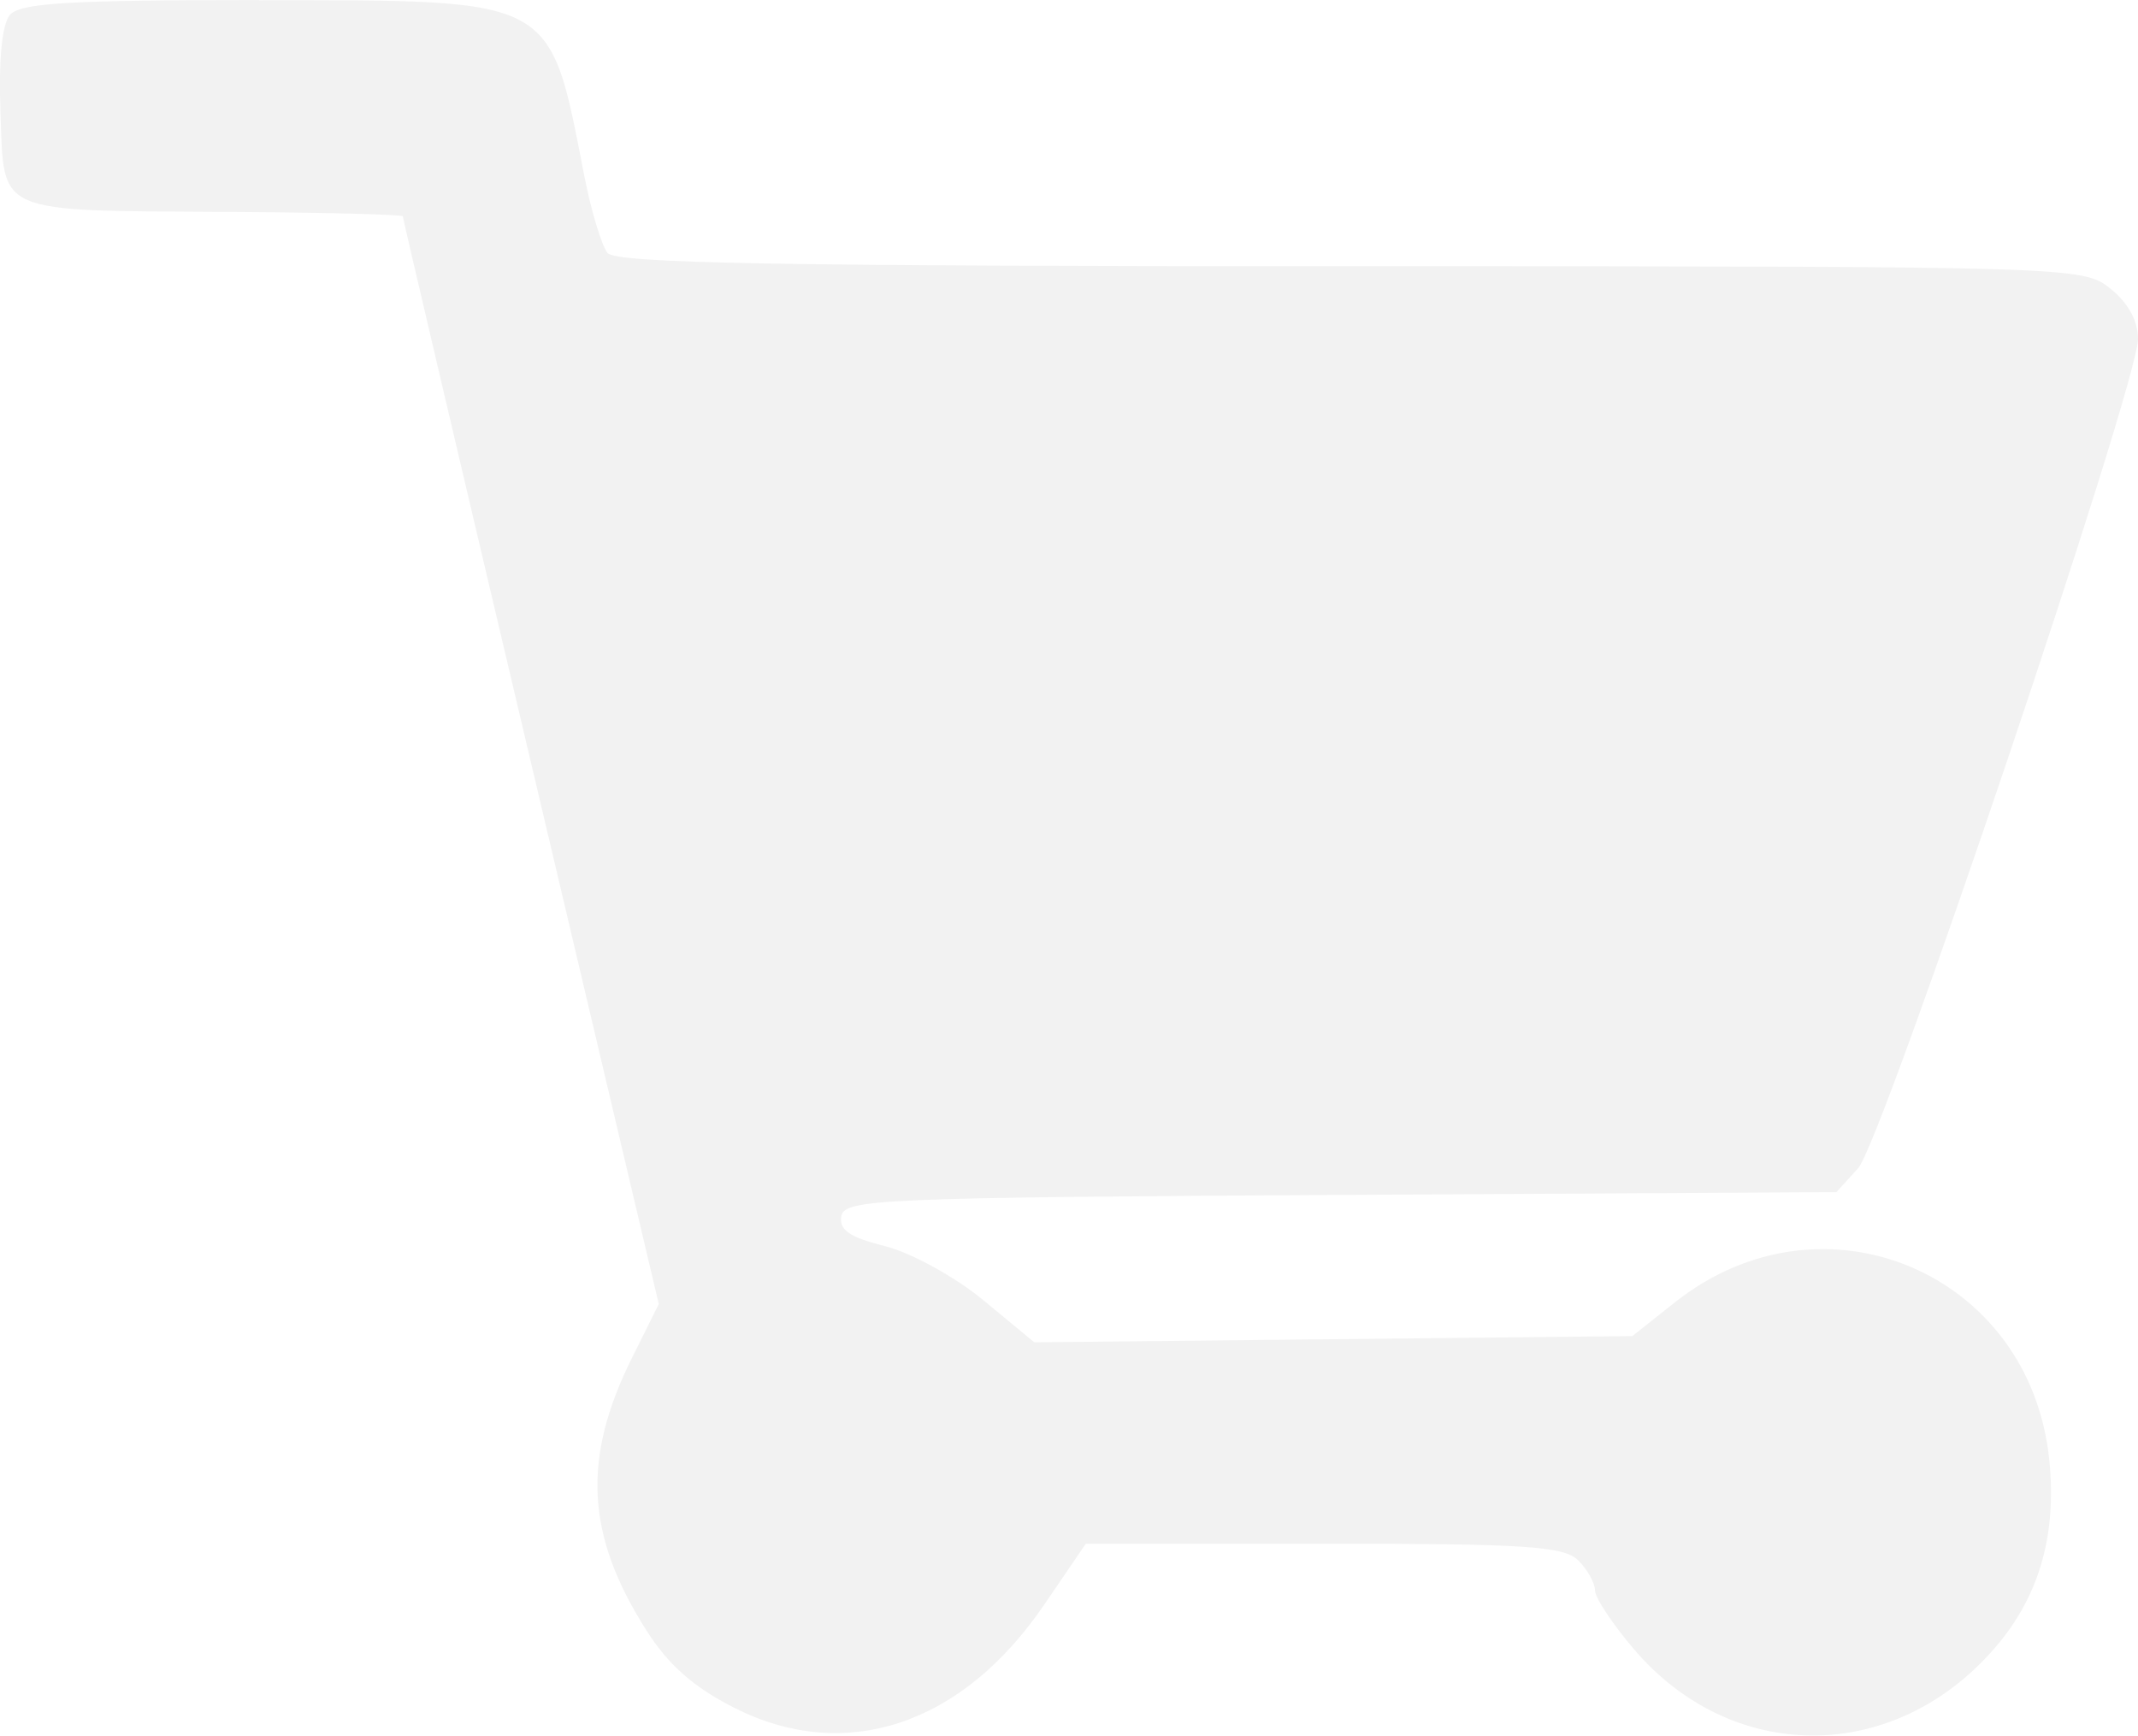
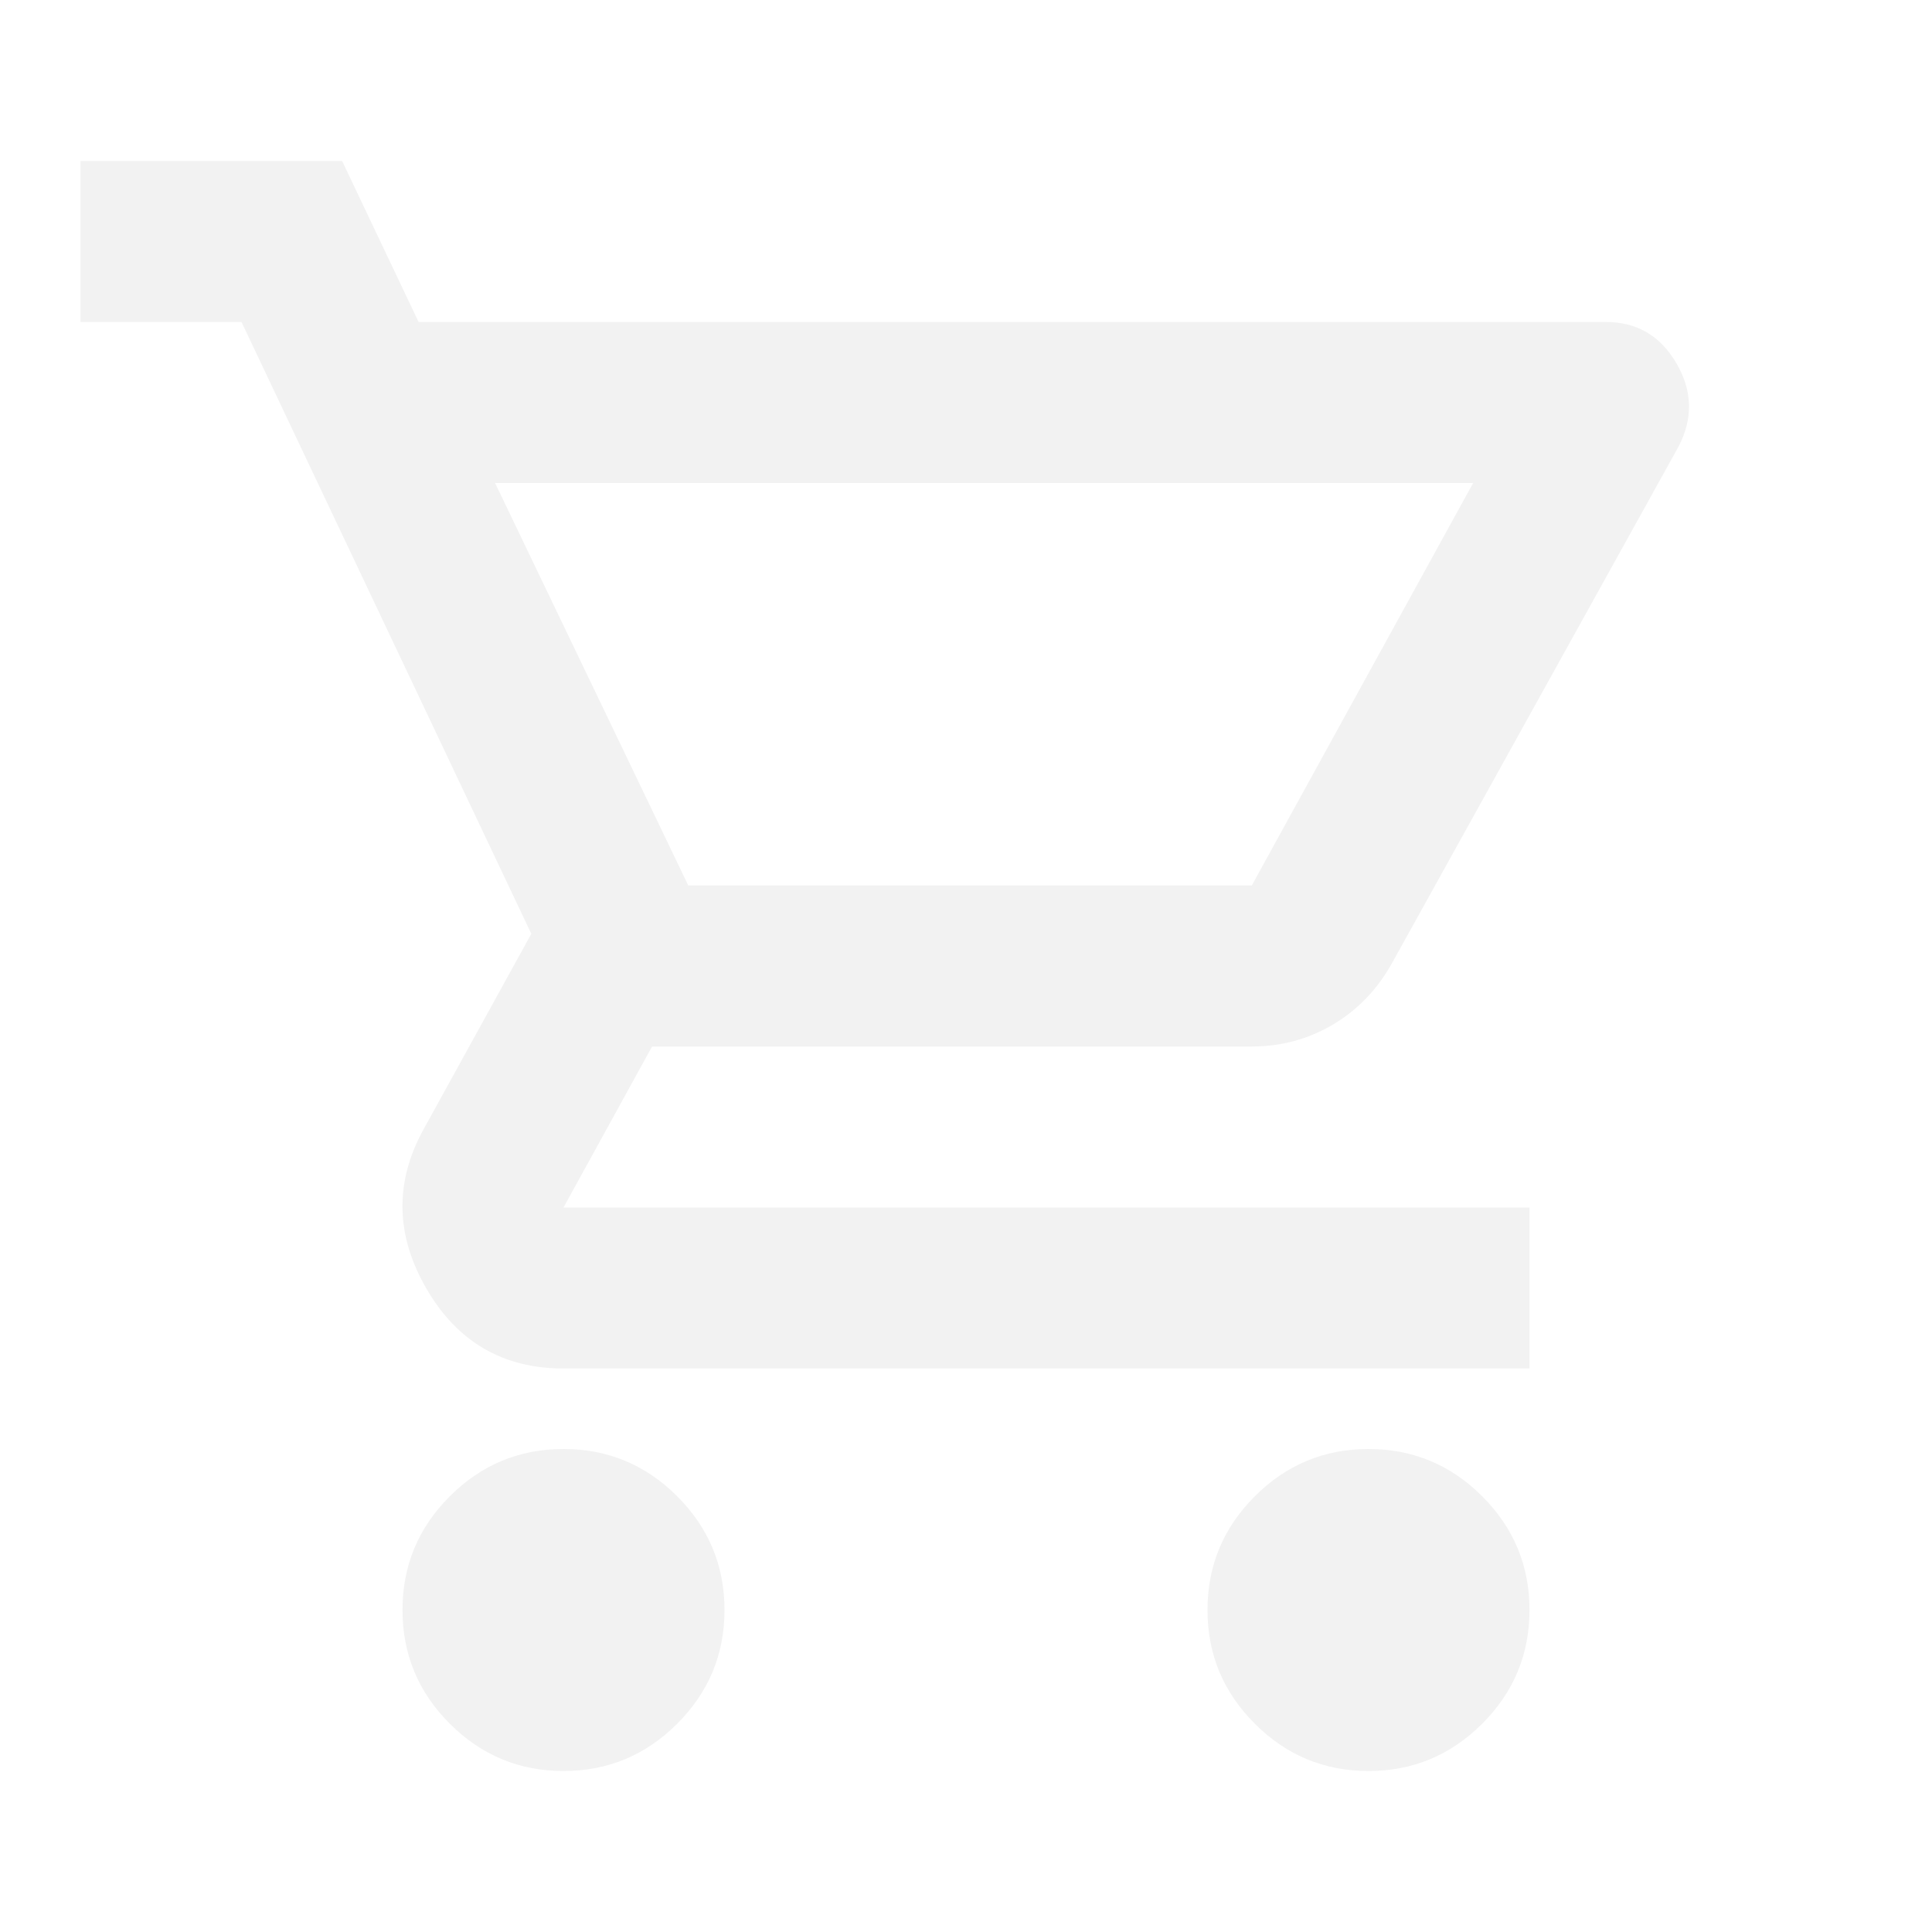
- <svg xmlns="http://www.w3.org/2000/svg" width="53.14mm" height="43.134mm" viewBox="0 0 53.14 43.134" version="1.1" id="svg1" xml:space="preserve">
-   <defs id="defs1" />
-   <g id="layer1" transform="translate(-82.31118,-144.8031)">
-     <path d="m 88.749,144.804 c -1.183,0 -2.146,0.005 -2.93,0.017 -0.783,0.011 -1.386,0.03 -1.849,0.057 -0.231,0.014 -0.428,0.03 -0.594,0.049 -0.166,0.019 -0.303,0.04 -0.414,0.065 -0.111,0.024 -0.197,0.052 -0.264,0.083 -0.066,0.031 -0.113,0.064 -0.144,0.102 -0.048,0.058 -0.09,0.159 -0.125,0.297 -0.035,0.138 -0.062,0.314 -0.082,0.523 -0.02,0.209 -0.032,0.452 -0.036,0.722 -0.004,0.271 -2.94e-4,0.57 0.012,0.893 0.012,0.317 0.018,0.593 0.031,0.833 0.013,0.24 0.034,0.444 0.074,0.617 0.02,0.087 0.045,0.166 0.076,0.238 0.031,0.072 0.069,0.137 0.115,0.196 0.046,0.059 0.1,0.112 0.164,0.159 0.064,0.047 0.137,0.088 0.222,0.125 0.085,0.037 0.181,0.068 0.29,0.096 0.109,0.028 0.231,0.051 0.367,0.071 0.273,0.04 0.603,0.065 1.005,0.082 0.401,0.017 0.872,0.025 1.427,0.03 0.555,0.005 1.193,0.007 1.928,0.012 1.182,0.007 2.257,0.023 3.037,0.043 0.779,0.02 1.263,0.043 1.263,0.065 0,0.045 1.432,6.147 3.182,13.56 l 3.181,13.478 -0.659,1.323 c -0.156,0.314 -0.292,0.618 -0.406,0.915 -0.114,0.297 -0.207,0.586 -0.279,0.87 -0.072,0.284 -0.122,0.564 -0.151,0.839 -0.029,0.276 -0.037,0.548 -0.023,0.82 0.014,0.271 0.049,0.541 0.106,0.812 0.057,0.271 0.135,0.543 0.236,0.819 0.1,0.275 0.222,0.553 0.366,0.836 0.144,0.283 0.309,0.572 0.496,0.867 0.137,0.216 0.28,0.413 0.431,0.595 0.152,0.182 0.314,0.348 0.49,0.504 0.176,0.156 0.367,0.3 0.577,0.438 0.21,0.138 0.439,0.268 0.691,0.396 v -5.2e-4 c 0.173,0.087 0.346,0.166 0.519,0.235 0.173,0.069 0.347,0.129 0.521,0.18 0.174,0.051 0.348,0.092 0.521,0.125 0.174,0.033 0.347,0.057 0.52,0.071 0.173,0.015 0.345,0.021 0.517,0.018 0.172,-0.003 0.343,-0.015 0.514,-0.035 0.17,-0.02 0.34,-0.05 0.508,-0.087 0.168,-0.038 0.336,-0.084 0.501,-0.139 0.166,-0.055 0.33,-0.119 0.492,-0.191 0.163,-0.072 0.324,-0.152 0.483,-0.241 0.159,-0.089 0.317,-0.187 0.472,-0.292 0.155,-0.106 0.308,-0.22 0.458,-0.342 0.151,-0.122 0.299,-0.253 0.444,-0.392 0.146,-0.139 0.288,-0.286 0.428,-0.441 0.14,-0.155 0.277,-0.318 0.411,-0.489 0.134,-0.171 0.265,-0.35 0.393,-0.537 l 1.038,-1.521 h 5.911 c 1.255,0 2.256,0.004 3.057,0.015 0.801,0.011 1.402,0.03 1.857,0.06 0.227,0.015 0.418,0.033 0.58,0.054 0.161,0.021 0.293,0.045 0.402,0.073 0.109,0.028 0.195,0.059 0.265,0.095 0.07,0.035 0.123,0.075 0.167,0.119 0.114,0.114 0.219,0.255 0.294,0.391 0.038,0.068 0.068,0.134 0.089,0.194 0.021,0.061 0.033,0.116 0.033,0.161 0,0.045 0.027,0.121 0.077,0.218 0.05,0.098 0.122,0.217 0.21,0.35 0.089,0.133 0.194,0.281 0.311,0.434 0.117,0.153 0.245,0.313 0.379,0.47 0.151,0.176 0.308,0.341 0.47,0.496 0.162,0.154 0.329,0.298 0.501,0.43 0.172,0.133 0.348,0.255 0.529,0.365 0.18,0.111 0.364,0.211 0.551,0.3 0.187,0.089 0.378,0.167 0.57,0.234 0.192,0.067 0.387,0.123 0.583,0.168 0.196,0.045 0.395,0.079 0.594,0.103 0.199,0.023 0.399,0.036 0.599,0.038 0.2,0.002 0.401,-0.008 0.6,-0.028 0.2,-0.02 0.399,-0.052 0.597,-0.094 0.198,-0.042 0.394,-0.096 0.589,-0.16 0.195,-0.064 0.388,-0.139 0.578,-0.225 0.19,-0.086 0.377,-0.183 0.561,-0.291 0.184,-0.108 0.364,-0.227 0.541,-0.357 0.176,-0.13 0.348,-0.271 0.515,-0.423 0.167,-0.152 0.33,-0.315 0.486,-0.489 0.147,-0.163 0.283,-0.329 0.408,-0.5 0.125,-0.171 0.238,-0.346 0.342,-0.526 0.103,-0.18 0.196,-0.364 0.277,-0.553 0.082,-0.189 0.152,-0.382 0.212,-0.581 0.06,-0.198 0.109,-0.402 0.148,-0.61 0.039,-0.208 0.067,-0.422 0.084,-0.641 0.017,-0.219 0.024,-0.443 0.021,-0.672 -0.004,-0.23 -0.018,-0.465 -0.043,-0.706 -0.03,-0.291 -0.078,-0.573 -0.143,-0.844 -0.065,-0.271 -0.147,-0.532 -0.243,-0.782 -0.097,-0.25 -0.209,-0.488 -0.335,-0.715 -0.126,-0.227 -0.266,-0.443 -0.418,-0.646 -0.152,-0.203 -0.316,-0.394 -0.491,-0.572 -0.175,-0.178 -0.361,-0.343 -0.556,-0.495 -0.195,-0.152 -0.399,-0.289 -0.611,-0.413 -0.212,-0.124 -0.431,-0.234 -0.657,-0.329 -0.226,-0.095 -0.458,-0.175 -0.695,-0.24 -0.237,-0.065 -0.479,-0.114 -0.723,-0.147 -0.245,-0.033 -0.493,-0.051 -0.743,-0.051 -0.25,-5.1e-4 -0.502,0.016 -0.753,0.049 -0.252,0.034 -0.504,0.084 -0.754,0.153 -0.251,0.069 -0.5,0.156 -0.747,0.261 -0.247,0.105 -0.49,0.229 -0.73,0.372 -0.24,0.143 -0.475,0.306 -0.705,0.488 l -1.058,0.839 -7.432,0.077 -7.432,0.078 -1.267,-1.047 c -0.175,-0.145 -0.374,-0.291 -0.585,-0.431 -0.211,-0.14 -0.434,-0.274 -0.655,-0.396 -0.221,-0.121 -0.44,-0.23 -0.644,-0.318 -0.205,-0.088 -0.395,-0.157 -0.557,-0.197 -0.222,-0.056 -0.405,-0.109 -0.553,-0.163 -0.149,-0.054 -0.263,-0.108 -0.348,-0.167 -0.042,-0.029 -0.077,-0.059 -0.105,-0.091 -0.028,-0.032 -0.049,-0.064 -0.064,-0.099 -0.015,-0.035 -0.023,-0.071 -0.026,-0.109 -0.003,-0.038 5.2e-4,-0.079 0.009,-0.122 0.005,-0.026 0.013,-0.051 0.027,-0.074 0.014,-0.023 0.033,-0.045 0.061,-0.066 0.055,-0.042 0.143,-0.078 0.281,-0.11 0.138,-0.032 0.327,-0.06 0.585,-0.084 0.258,-0.024 0.586,-0.044 1.003,-0.061 0.833,-0.035 2.021,-0.059 3.712,-0.079 1.692,-0.019 3.888,-0.034 6.74,-0.05 l 12.322,-0.069 0.539,-0.593 c 0.038,-0.042 0.098,-0.154 0.178,-0.329 0.08,-0.175 0.179,-0.412 0.295,-0.702 0.232,-0.581 0.529,-1.375 0.87,-2.313 0.34,-0.938 0.723,-2.019 1.125,-3.174 0.402,-1.155 0.822,-2.384 1.238,-3.616 0.416,-1.232 0.827,-2.468 1.209,-3.638 0.383,-1.17 0.737,-2.273 1.04,-3.24 0.302,-0.967 0.553,-1.797 0.728,-2.422 0.087,-0.312 0.156,-0.572 0.203,-0.773 0.047,-0.2 0.071,-0.34 0.071,-0.41 0,-0.113 -0.016,-0.226 -0.046,-0.337 -0.031,-0.112 -0.076,-0.222 -0.136,-0.329 -0.059,-0.107 -0.133,-0.211 -0.219,-0.31 -0.086,-0.099 -0.185,-0.193 -0.296,-0.28 -0.086,-0.068 -0.165,-0.127 -0.271,-0.179 -0.107,-0.052 -0.241,-0.097 -0.439,-0.135 -0.198,-0.038 -0.461,-0.07 -0.822,-0.097 -0.362,-0.027 -0.822,-0.049 -1.419,-0.066 -1.193,-0.035 -2.926,-0.052 -5.486,-0.061 -2.56,-0.009 -5.947,-0.01 -10.447,-0.01 -3.558,0 -6.477,-0.004 -8.858,-0.015 -2.381,-0.011 -4.224,-0.028 -5.628,-0.053 -1.404,-0.025 -2.37,-0.058 -2.999,-0.101 -0.314,-0.022 -0.544,-0.046 -0.702,-0.072 -0.079,-0.013 -0.14,-0.028 -0.184,-0.042 -0.044,-0.015 -0.073,-0.03 -0.086,-0.046 -0.037,-0.045 -0.081,-0.133 -0.129,-0.253 -0.048,-0.12 -0.099,-0.273 -0.152,-0.446 -0.105,-0.348 -0.213,-0.782 -0.298,-1.219 -0.109,-0.56 -0.202,-1.047 -0.295,-1.473 -0.046,-0.213 -0.093,-0.41 -0.141,-0.592 -0.049,-0.183 -0.099,-0.351 -0.154,-0.505 -0.055,-0.155 -0.114,-0.296 -0.18,-0.425 -0.066,-0.129 -0.138,-0.246 -0.218,-0.352 -0.081,-0.106 -0.17,-0.201 -0.269,-0.286 -0.1,-0.085 -0.21,-0.16 -0.333,-0.227 -0.123,-0.067 -0.259,-0.124 -0.41,-0.174 -0.151,-0.05 -0.317,-0.093 -0.499,-0.129 -0.183,-0.036 -0.382,-0.066 -0.601,-0.09 -0.219,-0.024 -0.457,-0.043 -0.716,-0.058 -0.518,-0.03 -1.122,-0.043 -1.828,-0.049 -0.706,-0.006 -1.513,-0.004 -2.44,-0.004 z" style="fill:#f2f2f2;fill-opacity:1" id="path2" />
-   </g>
+ <svg xmlns="http://www.w3.org/2000/svg" height="24px" viewBox="0 -960 960 960" width="24px" fill="#f2f2f2">
+   <path d="M280-80q-33 0-56.5-23.5T200-160q0-33 23.5-56.5T280-240q33 0 56.5 23.5T360-160q0 33-23.5 56.5T280-80Zm400 0q-33 0-56.5-23.5T600-160q0-33 23.5-56.5T680-240q33 0 56.5 23.5T760-160q0 33-23.5 56.5T680-80ZM246-720l96 200h280l110-200H246Zm-38-80h590q23 0 35 20.5t1 41.5L692-482q-11 20-29.5 31T622-440H324l-44 80h480v80H280q-45 0-68-39.5t-2-78.5l54-98-144-304H40v-80h130l38 80Zm134 280h280-280Z" />
</svg>
